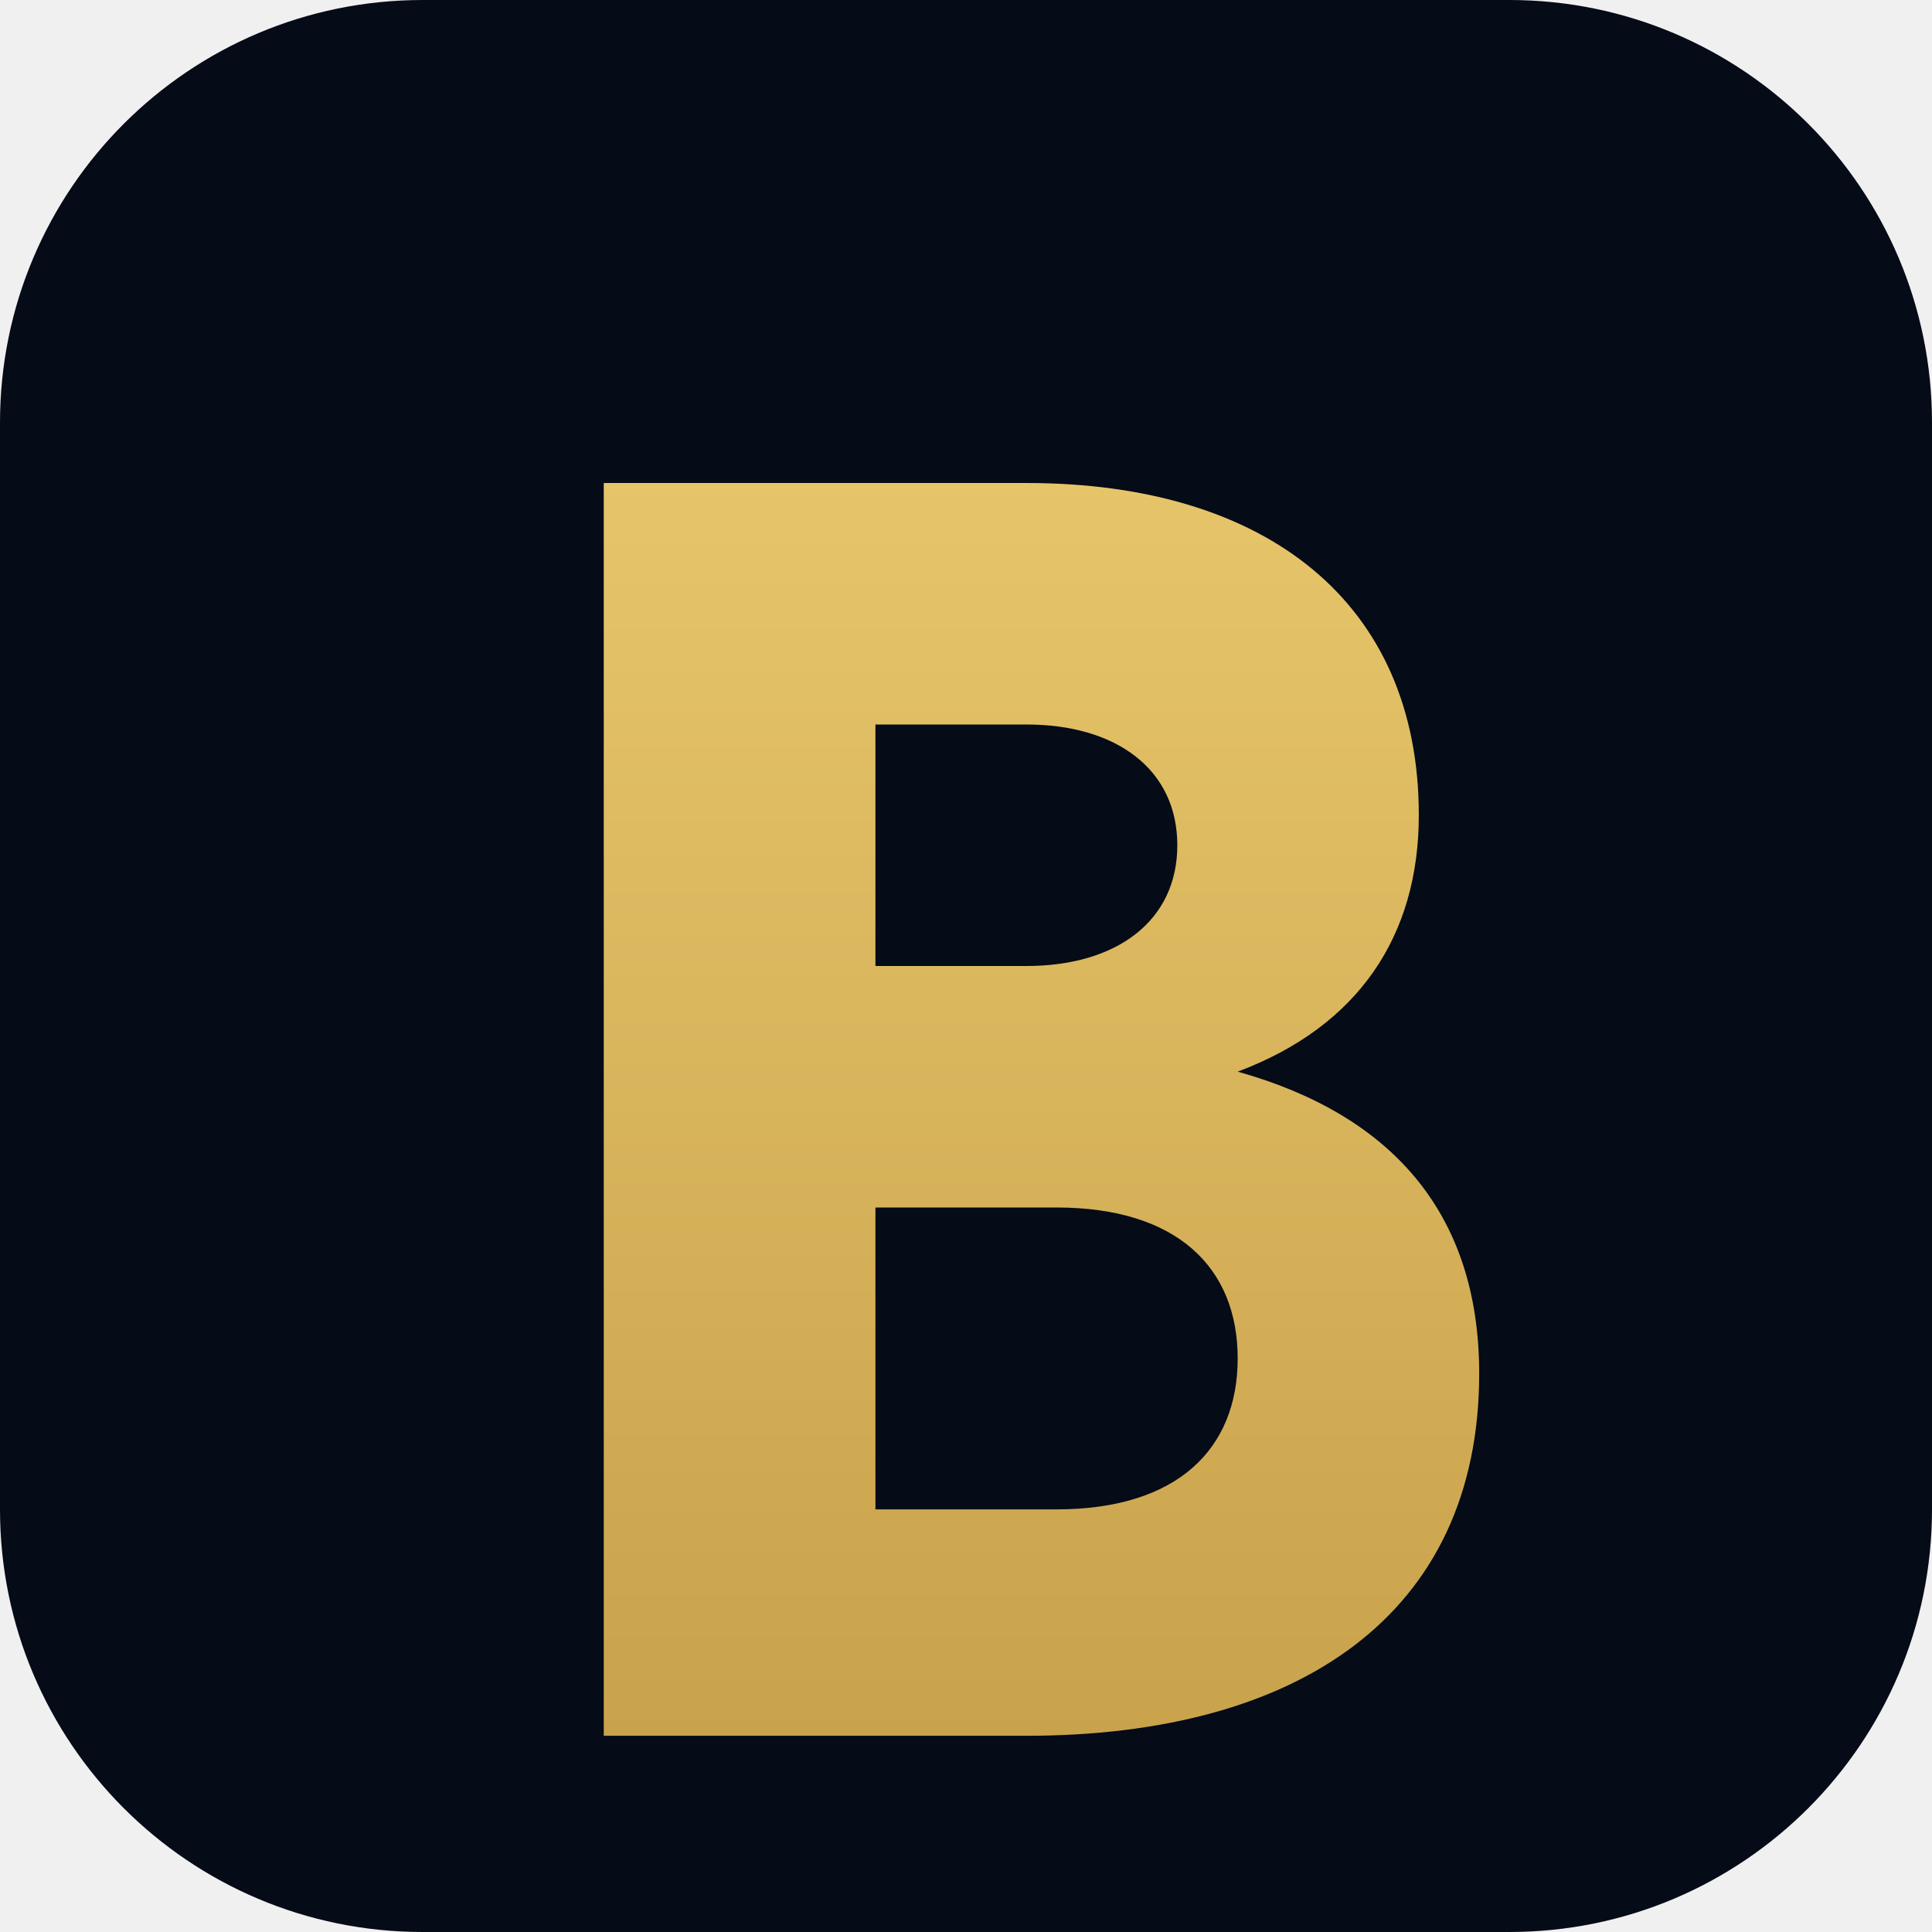
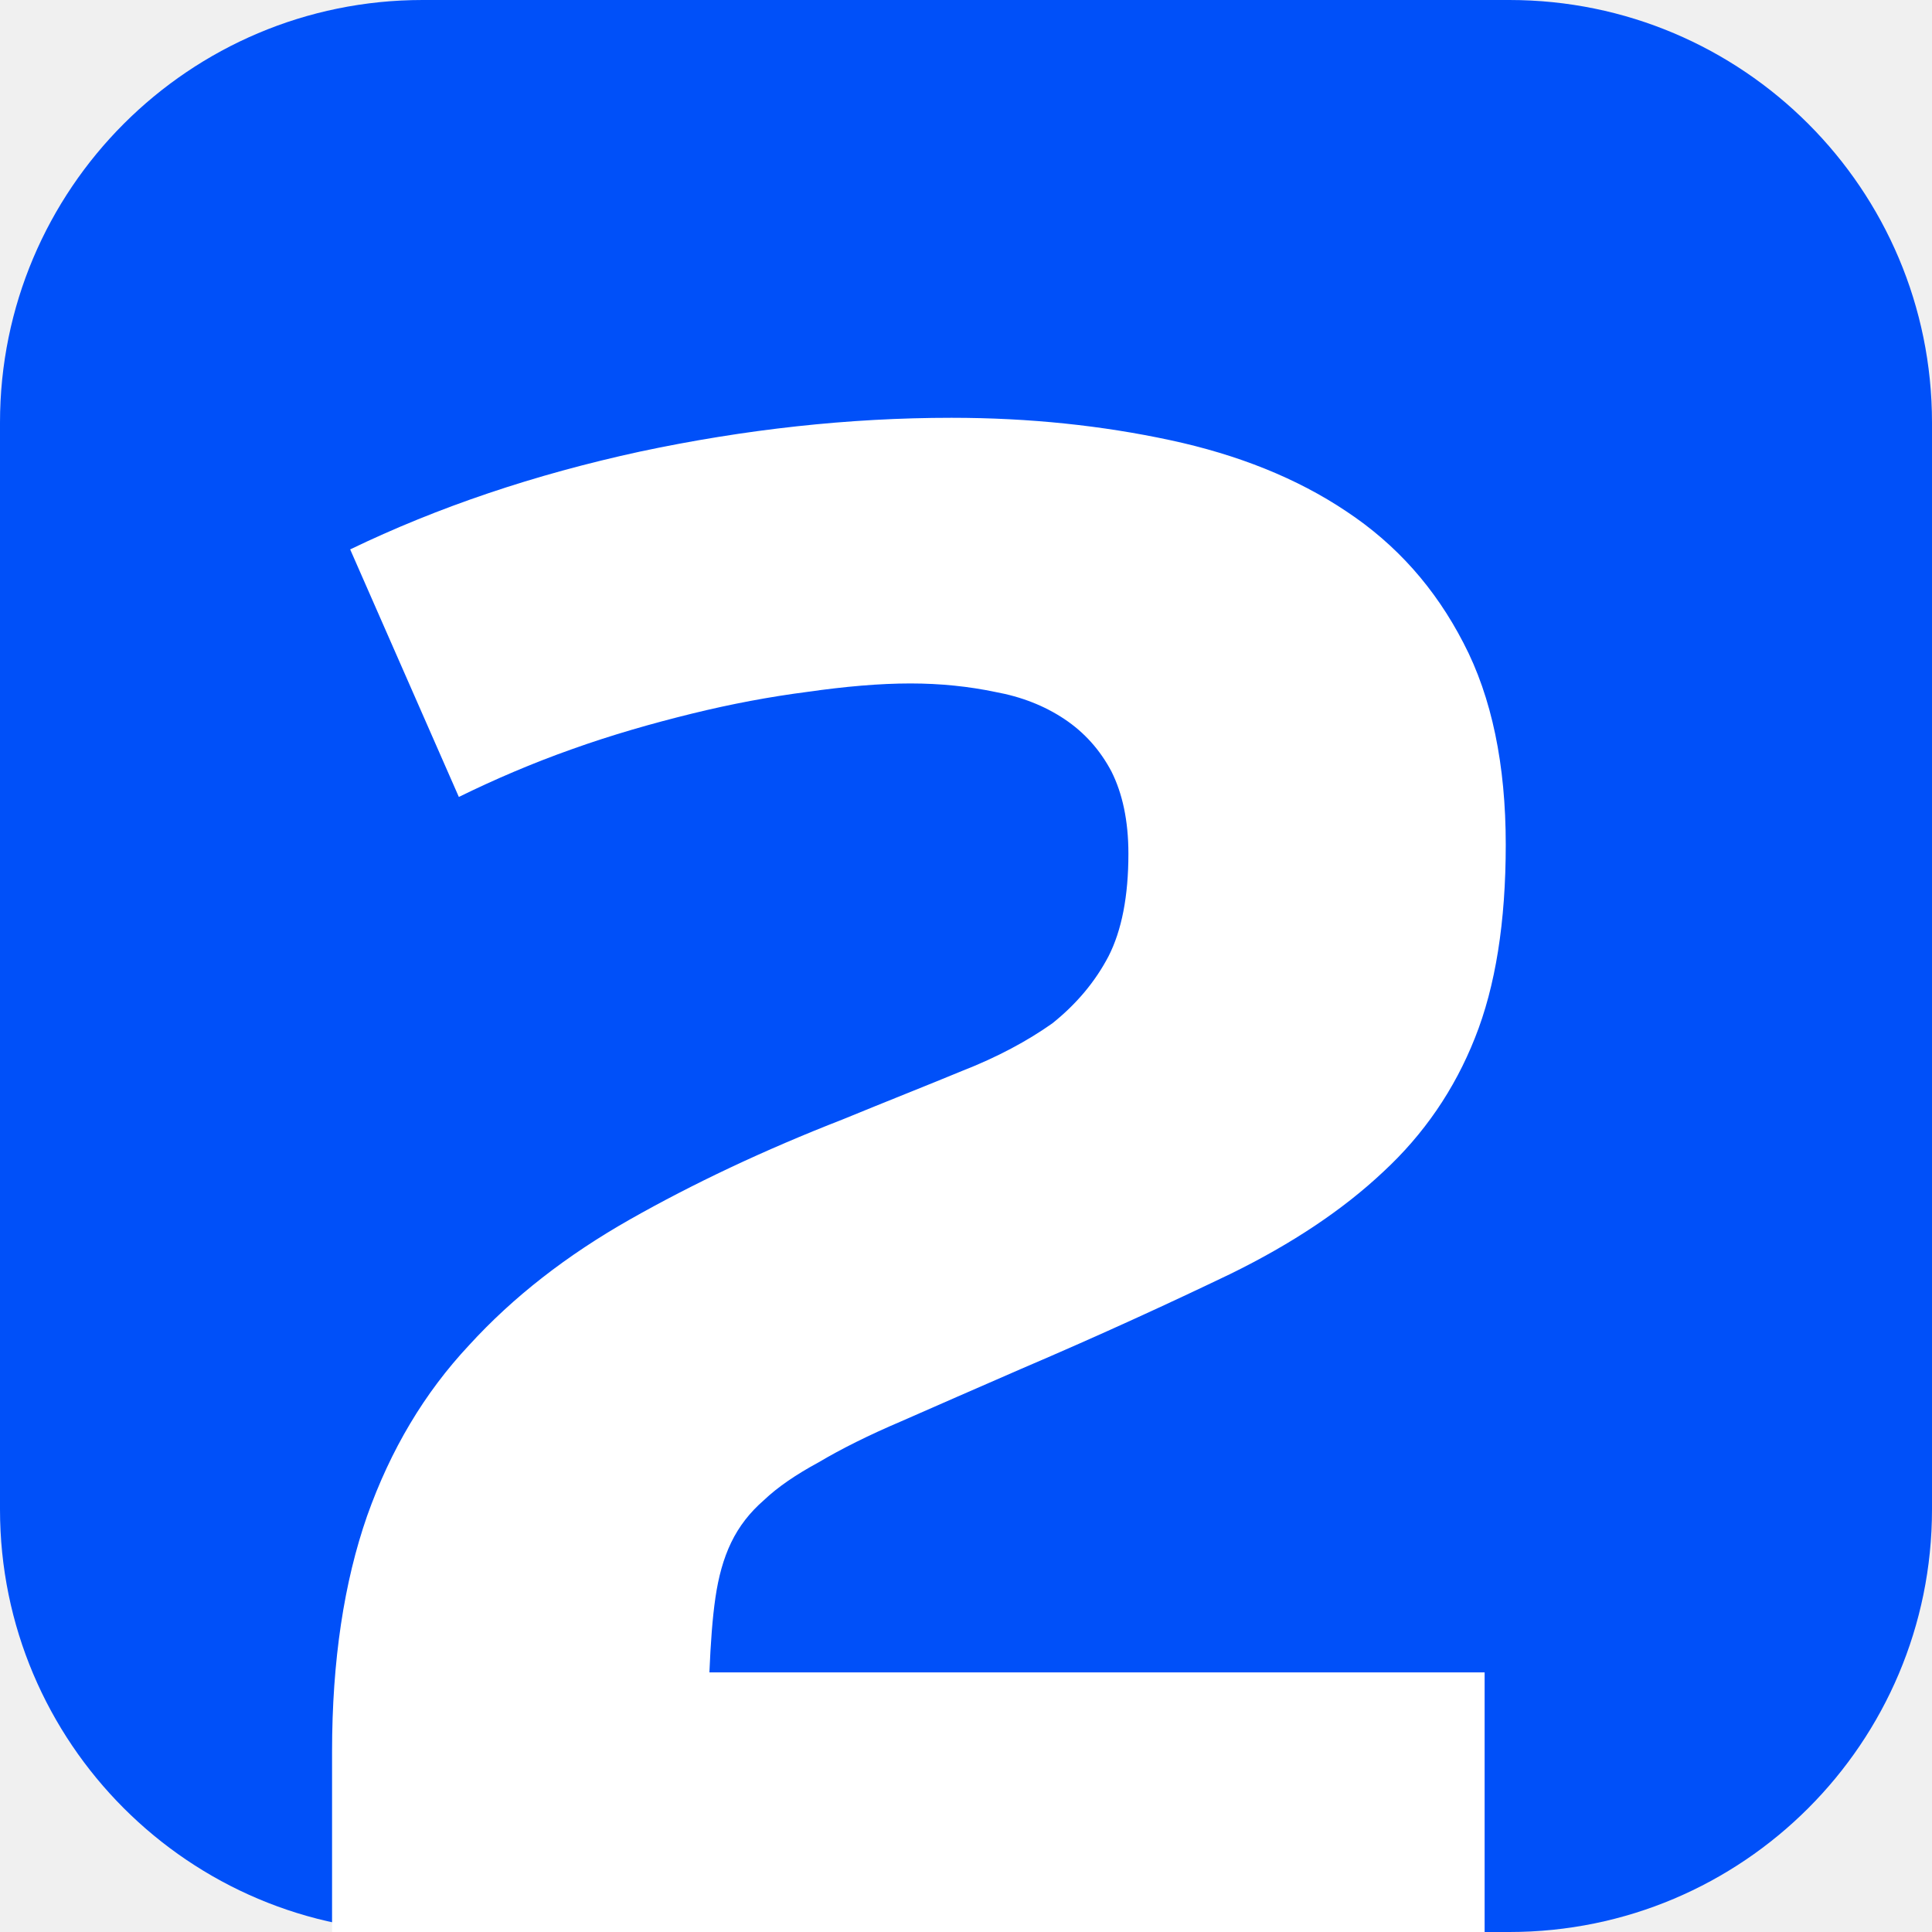
- <svg xmlns="http://www.w3.org/2000/svg" viewBox="0 0 64 64">
-   <defs>
-     <linearGradient id="g" x1="0" y1="0" x2="0" y2="1">
-       <stop offset="0" stop-color="#E6C56A" />
-       <stop offset="1" stop-color="#C9A24C" />
-     </linearGradient>
-   </defs>
-   <rect width="64" height="64" rx="14" fill="#050B17" />
-   <path d="M20 16h14c8 0 13 4 13 11 0 4-2 7-6 8.5 5 1.4 8 4.6 8 10 0 8-6 12-15 12H20V16zm9 8v8h5c3 0 5-1.5 5-4s-2-4-5-4h-5zm0 16v10h6c4 0 6-2 6-5s-2-5-6-5h-6z" fill="url(#g)" />
+ <svg xmlns="http://www.w3.org/2000/svg" viewBox="0 0 32 32">
+   <rect width="32" height="32" rx="7" fill="#0050F9" />
+   <path d="M5.8 9.1c1.45-.7 3.05-1.24 4.8-1.62C12.34 7.11 14.06 6.92 15.76 6.92c1.3 0 2.5.13 3.62.37 1.12.24 2.1.63 2.92 1.18.83.55 1.47 1.27 1.94 2.18.47.9.7 2.02.7 3.34 0 1.28-.17 2.35-.51 3.2-.34.86-.85 1.6-1.52 2.22-.67.63-1.51 1.19-2.53 1.69-1 .48-2.15 1.01-3.46 1.57-.76.33-1.42.62-1.99.87-.54.23-1 .46-1.37.68-.37.2-.68.41-.91.63-.23.2-.41.43-.54.7-.13.27-.21.57-.26.91-.05.34-.08.76-.1 1.24h12.84v4.56H5.5v-3.25c0-1.51.2-2.81.58-3.9.39-1.1.95-2.04 1.69-2.83.73-.8 1.62-1.49 2.66-2.08 1.04-.59 2.22-1.15 3.53-1.66.73-.3 1.39-.56 1.97-.8.59-.23 1.09-.5 1.5-.79.4-.32.71-.69.93-1.11.22-.43.33-1 .33-1.7 0-.55-.1-1-.28-1.36-.19-.36-.45-.65-.78-.87-.33-.22-.71-.37-1.15-.45-.43-.09-.9-.14-1.4-.14-.51 0-1.08.05-1.71.14-.62.08-1.26.2-1.91.36-.65.16-1.32.35-1.99.59-.65.23-1.28.5-1.87.79L5.8 9.1z" fill="#FFFFFF" />
</svg>
